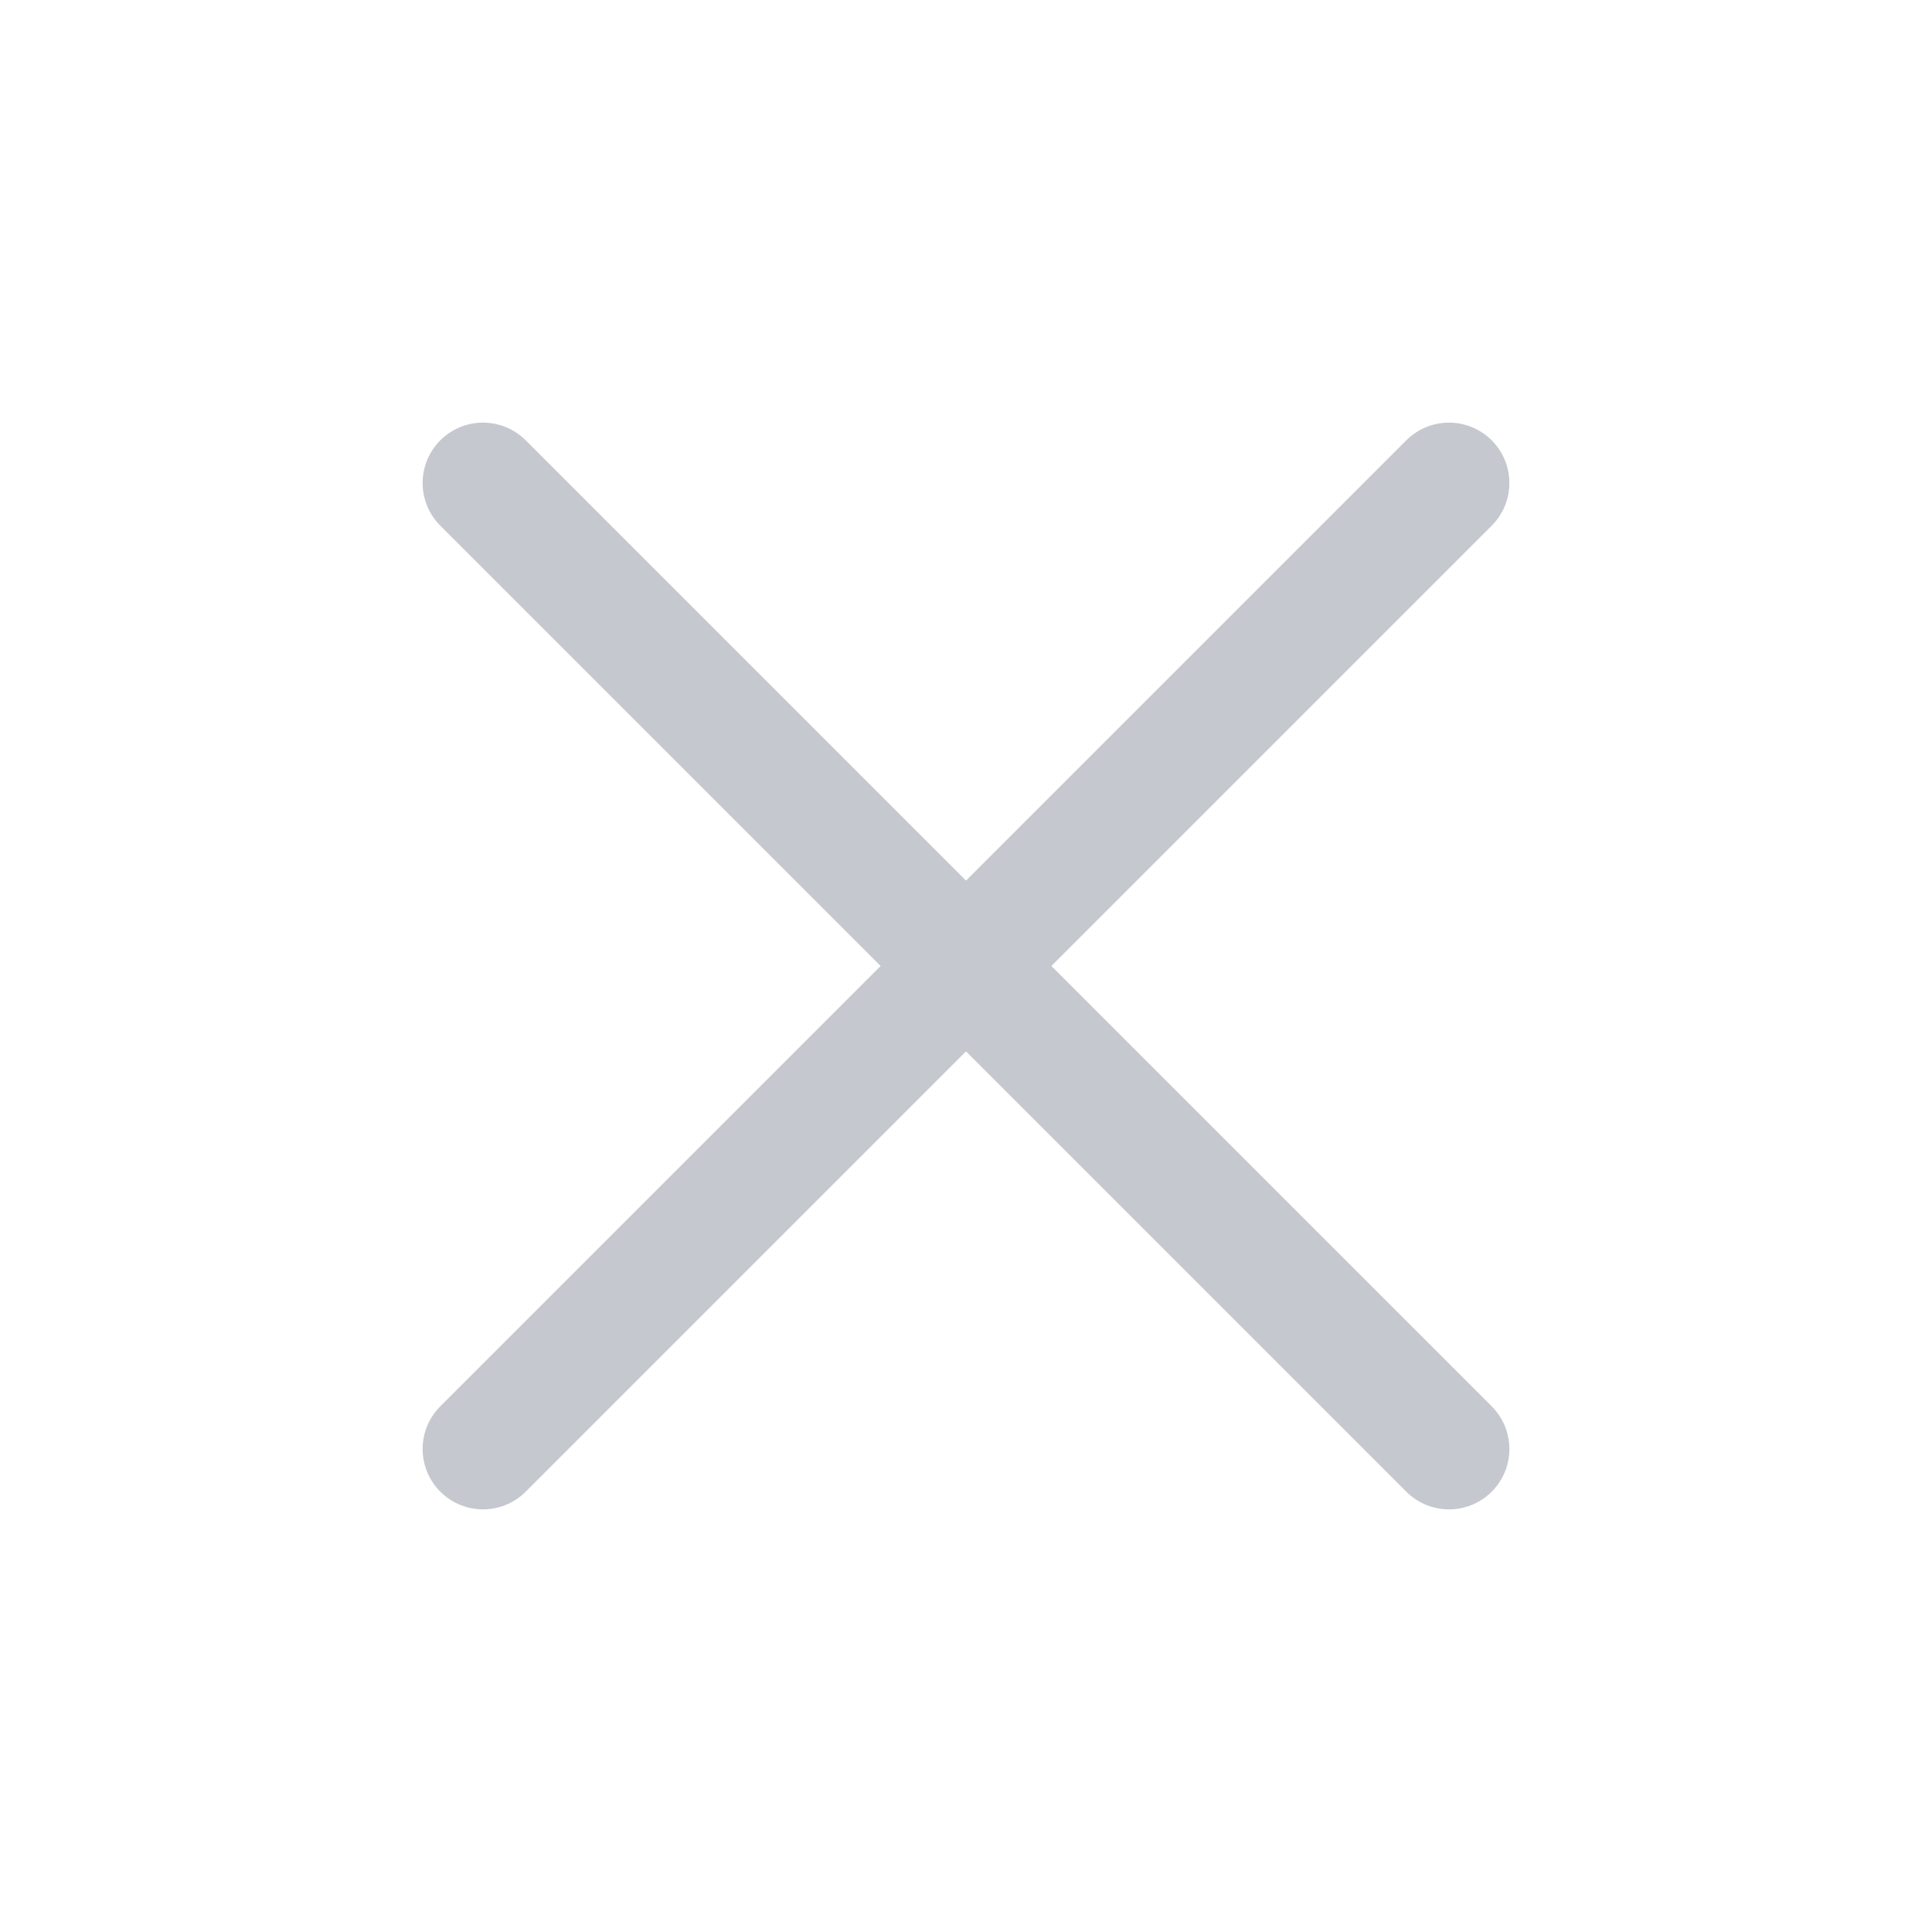
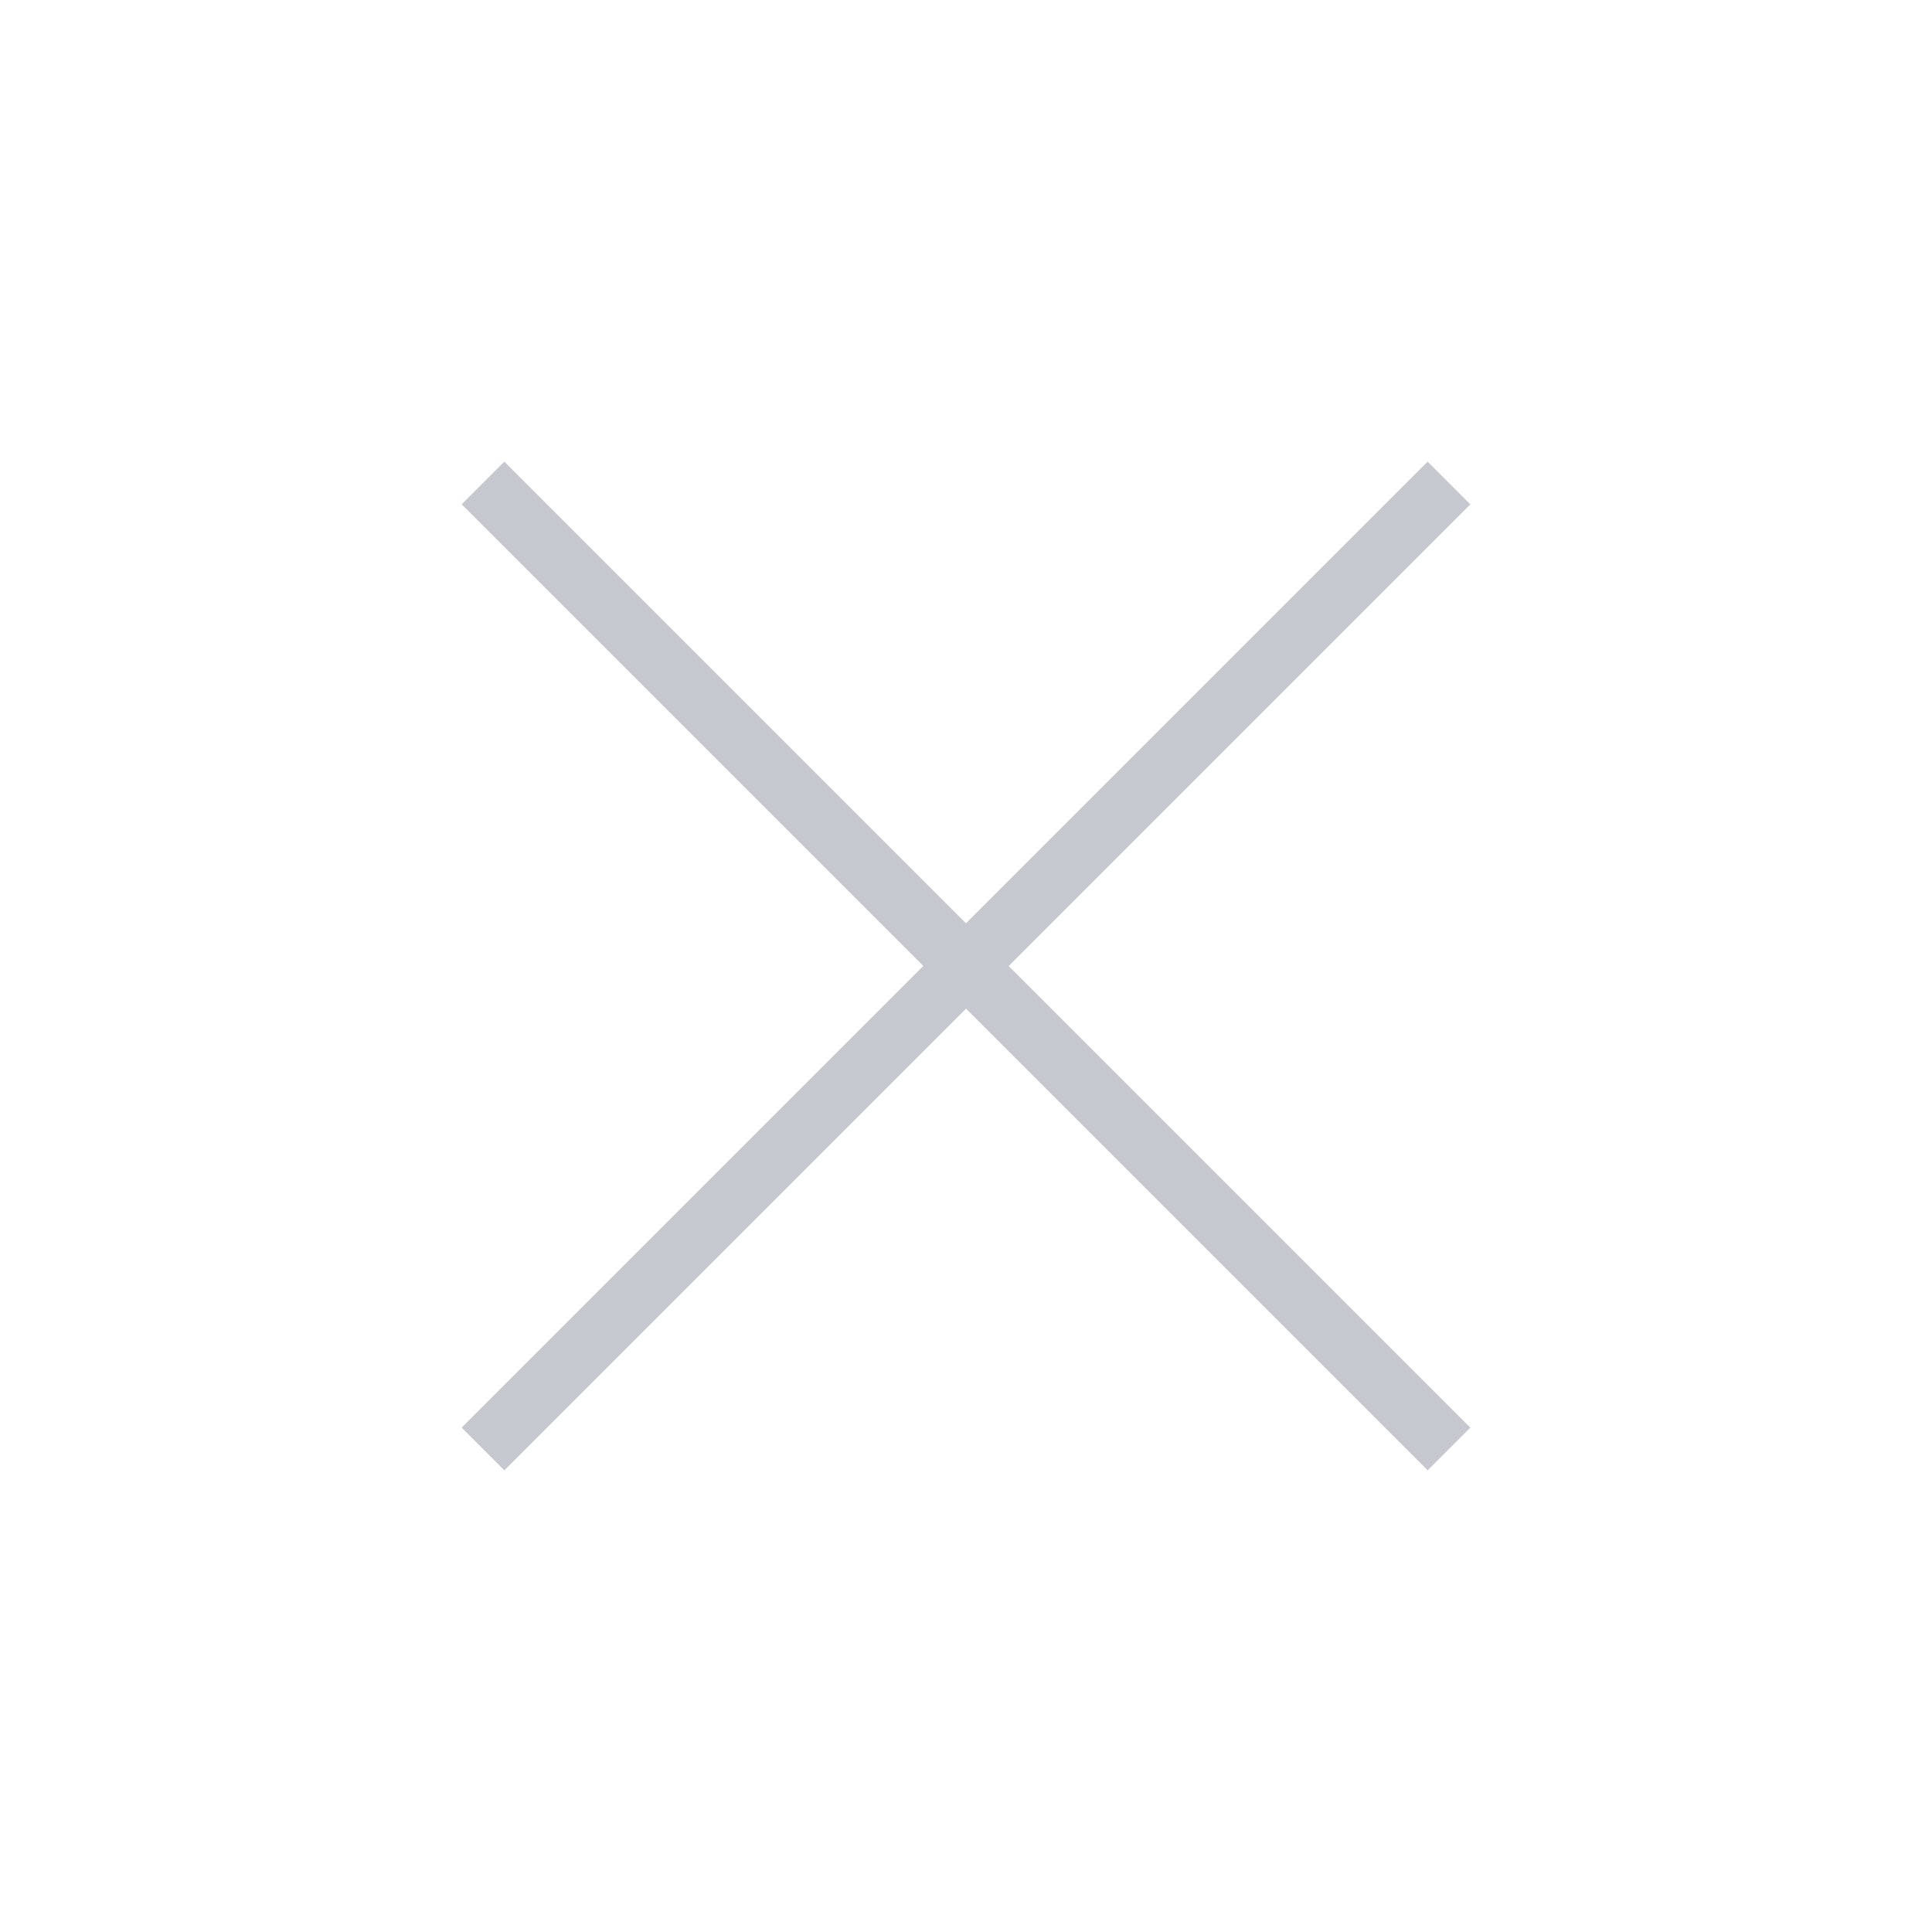
<svg xmlns="http://www.w3.org/2000/svg" width="32" height="32" viewBox="0 0 32 32" fill="none">
-   <path d="M24 8L8 24" stroke="#C5C8CE" stroke-width="2" stroke-linecap="round" stroke-linejoin="round" />
-   <path d="M8 8L24 24" stroke="#C5C8CE" stroke-width="2" stroke-linecap="round" stroke-linejoin="round" />
+   <path d="M24 8L8 24" stroke="#C5C8CE" strokeWidth="2" strokeLinecap="round" strokeLinejoin="round" />
+   <path d="M8 8L24 24" stroke="#C5C8CE" strokeWidth="2" strokeLinecap="round" strokeLinejoin="round" />
</svg>
